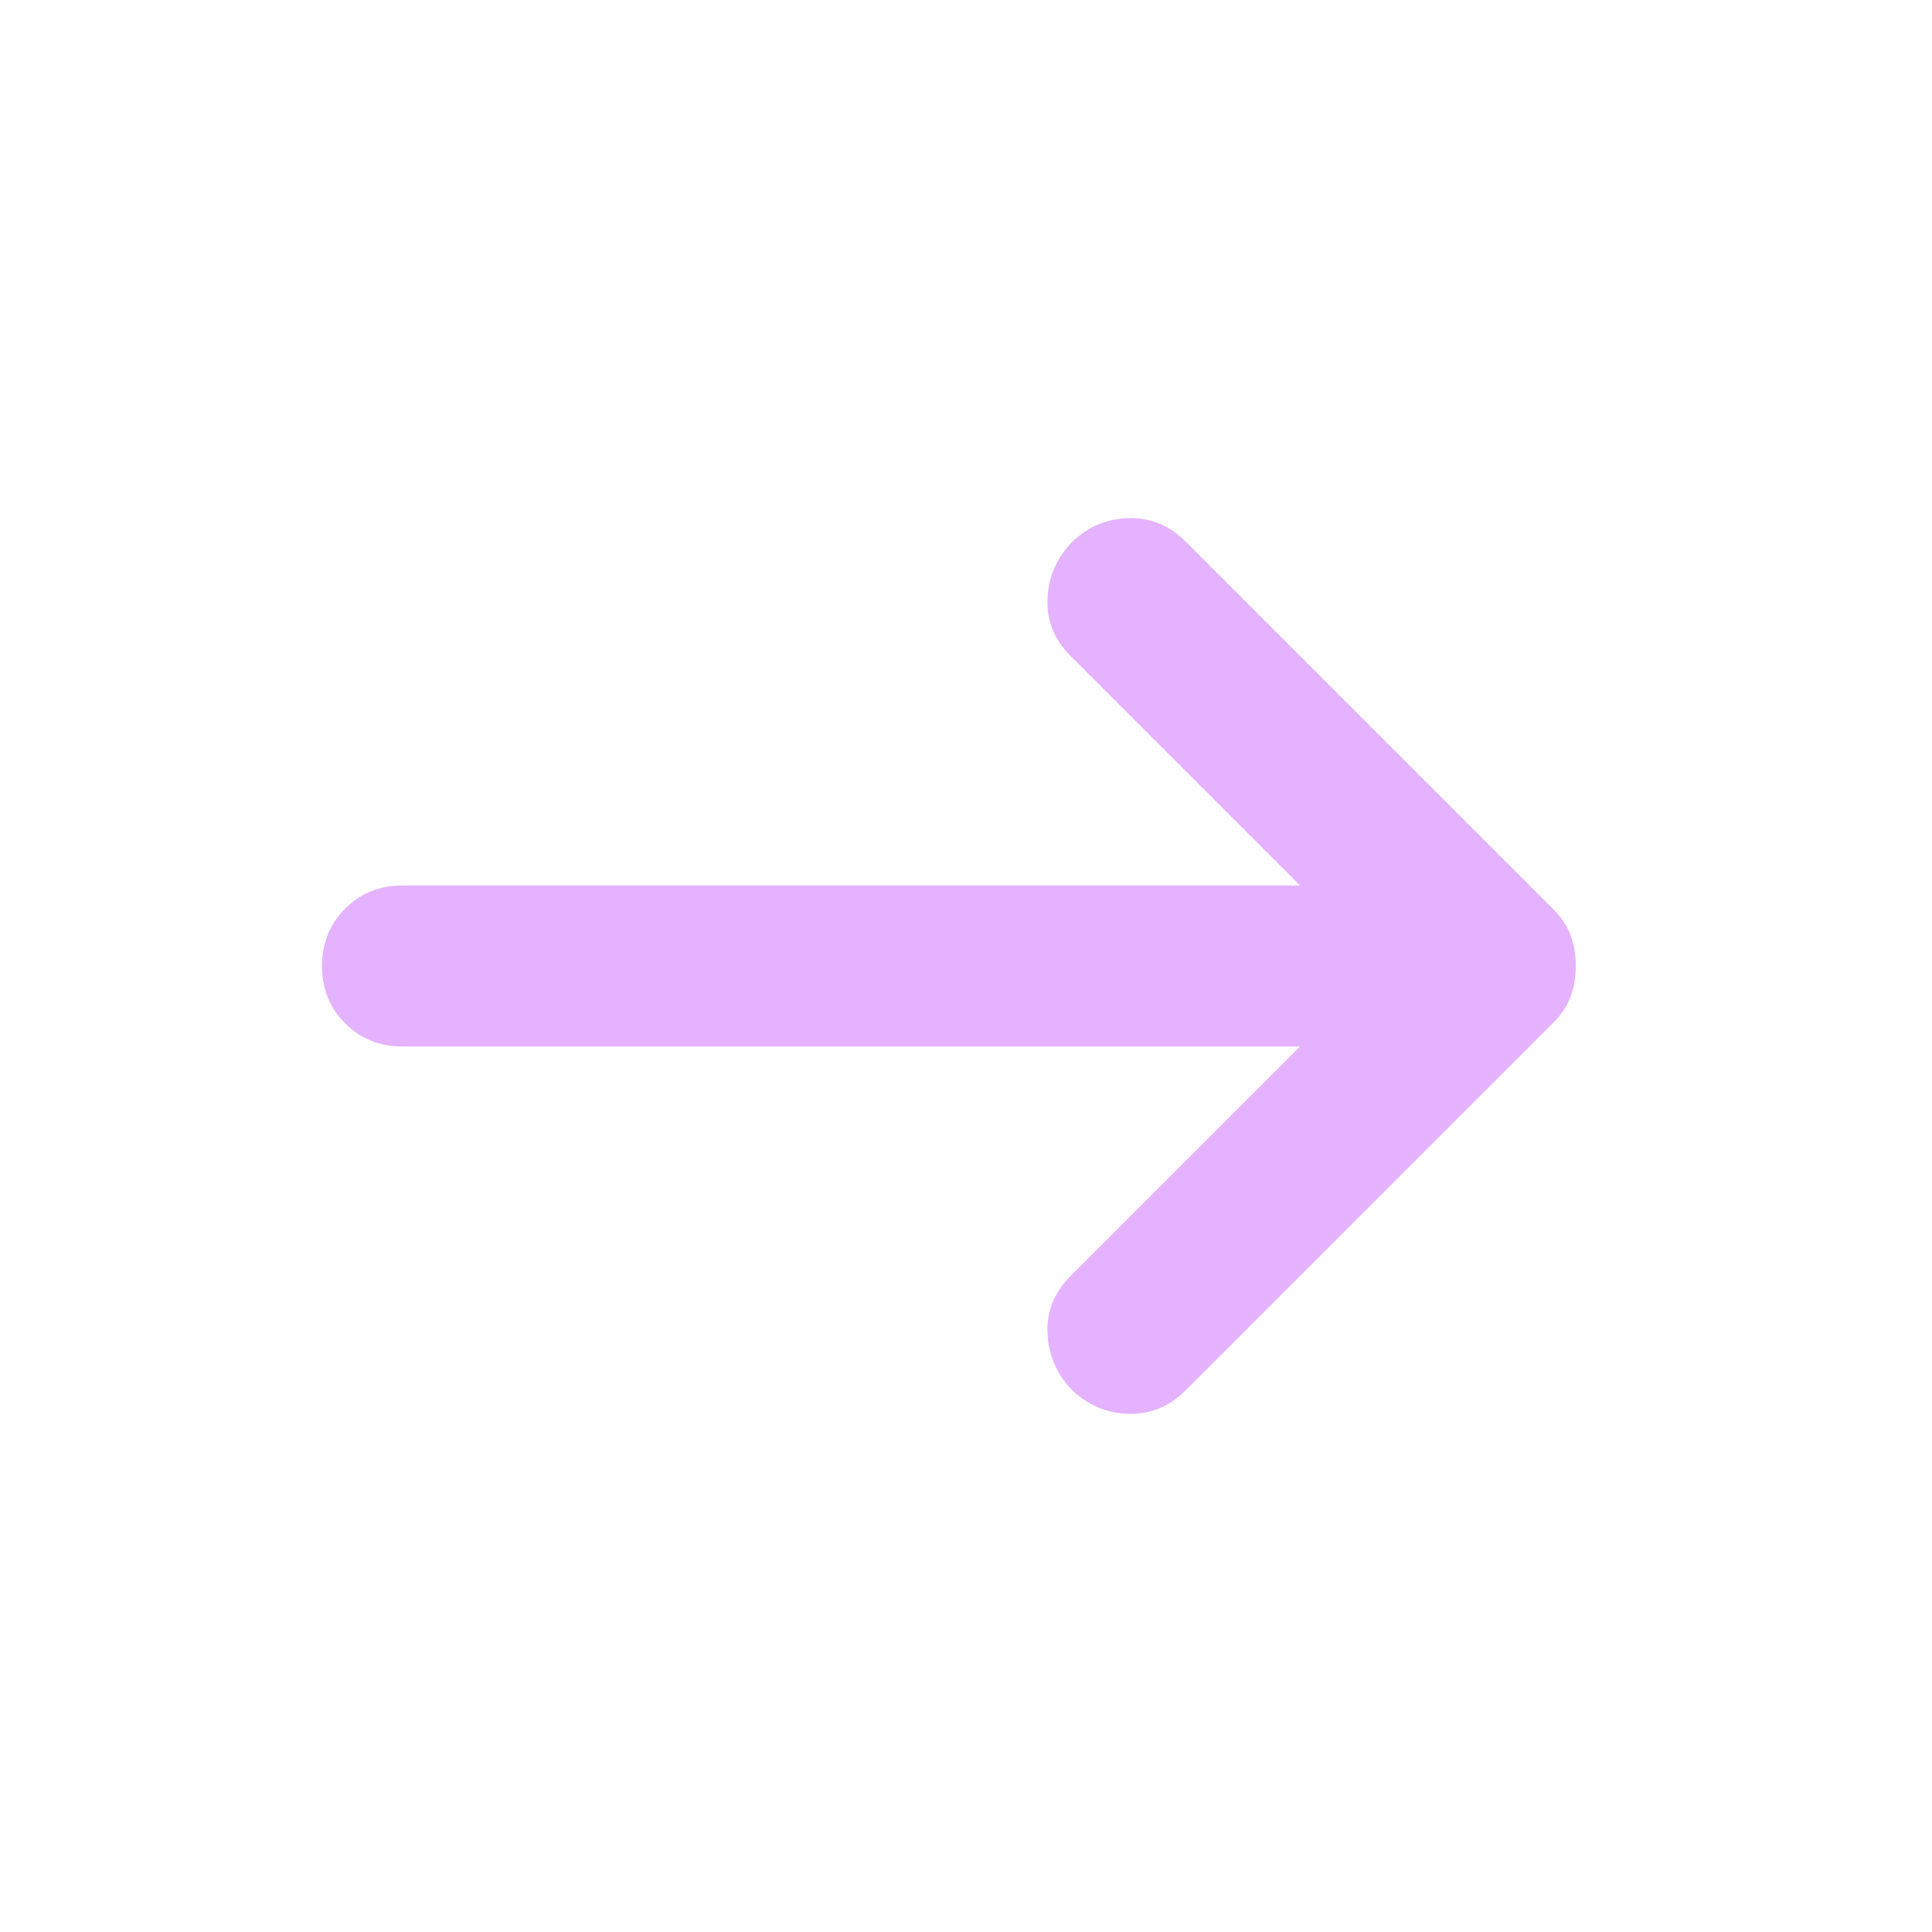
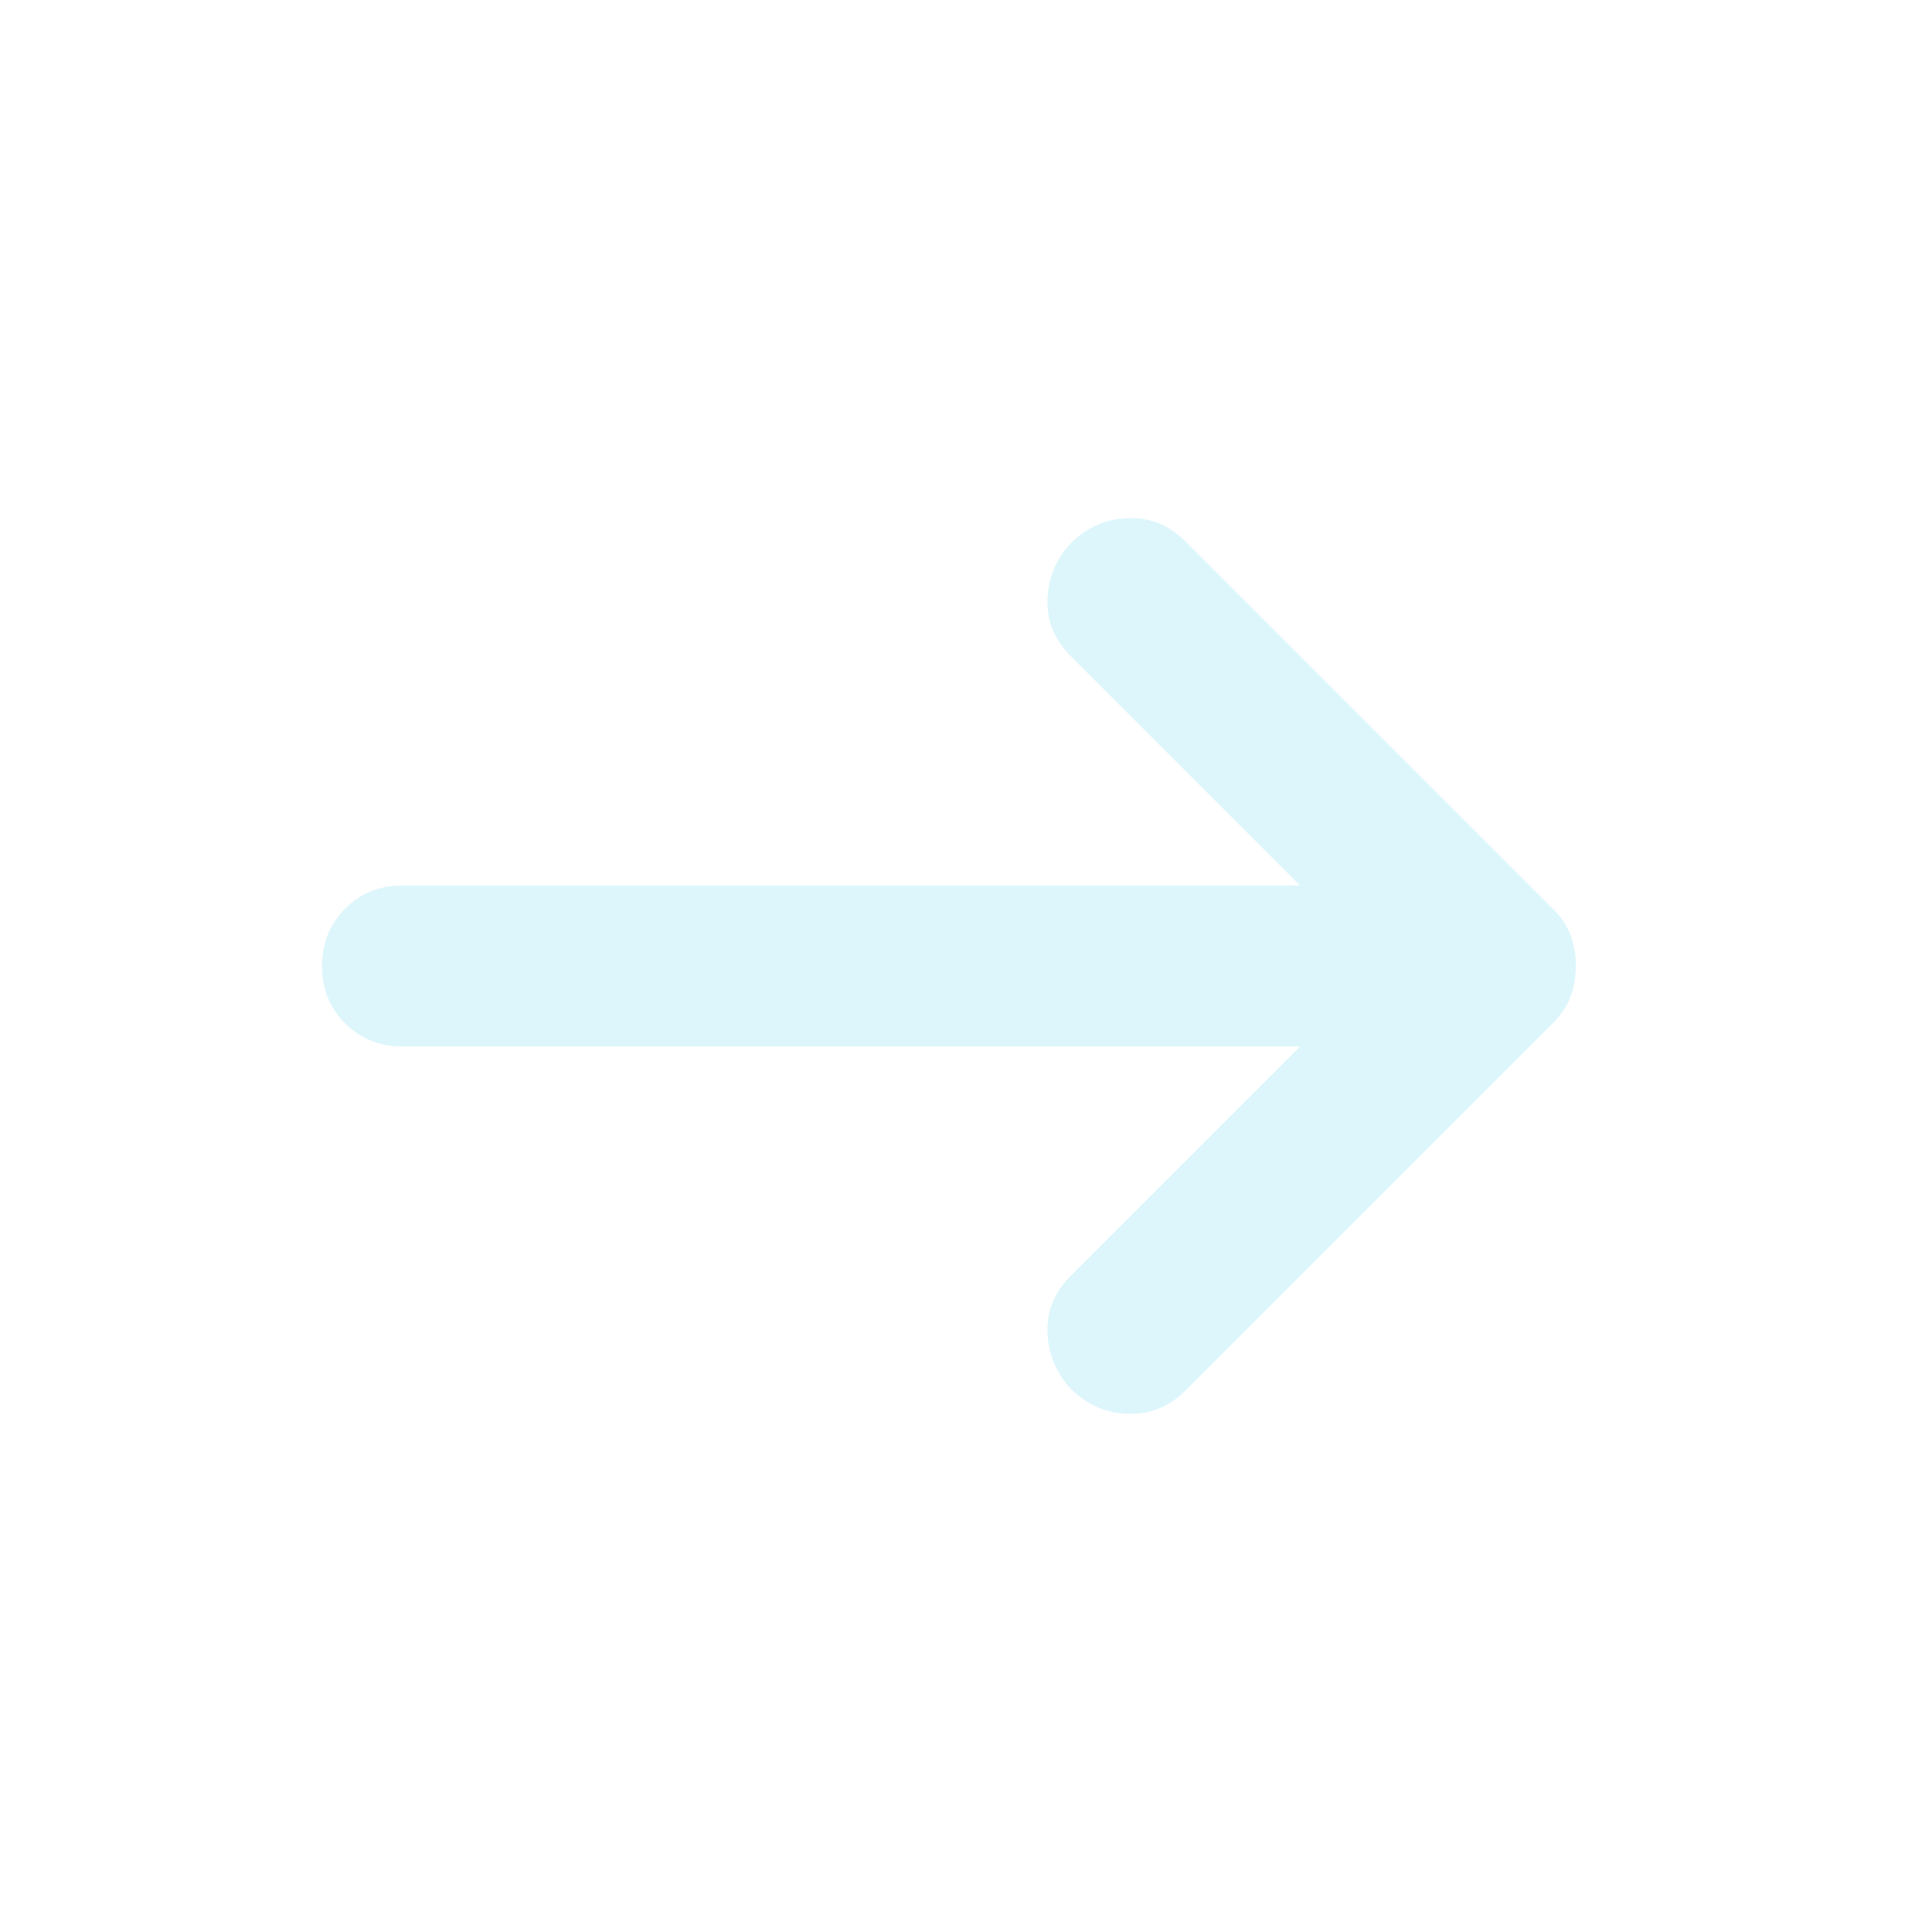
<svg xmlns="http://www.w3.org/2000/svg" width="32" height="32" viewBox="0 0 24 24">
-   <path fill="#e4b2fe" d="M16.15 13H5q-.425 0-.713-.288T4 12q0-.425.288-.713T5 11h11.15L13.3 8.15q-.3-.3-.288-.7t.288-.7q.3-.3.713-.313t.712.288L19.3 11.3q.15.15.213.325t.062.375q0 .2-.063.375t-.212.325l-4.575 4.575q-.3.3-.712.288t-.713-.313q-.275-.3-.288-.7t.288-.7L16.15 13Z" />
+   <path fill="#dcf6fb" d="M16.15 13H5q-.425 0-.713-.288T4 12q0-.425.288-.713T5 11h11.15L13.3 8.15q-.3-.3-.288-.7t.288-.7q.3-.3.713-.313t.712.288L19.3 11.3q.15.15.213.325t.062.375q0 .2-.063.375t-.212.325l-4.575 4.575q-.3.3-.712.288t-.713-.313q-.275-.3-.288-.7t.288-.7L16.15 13Z" />
</svg>
